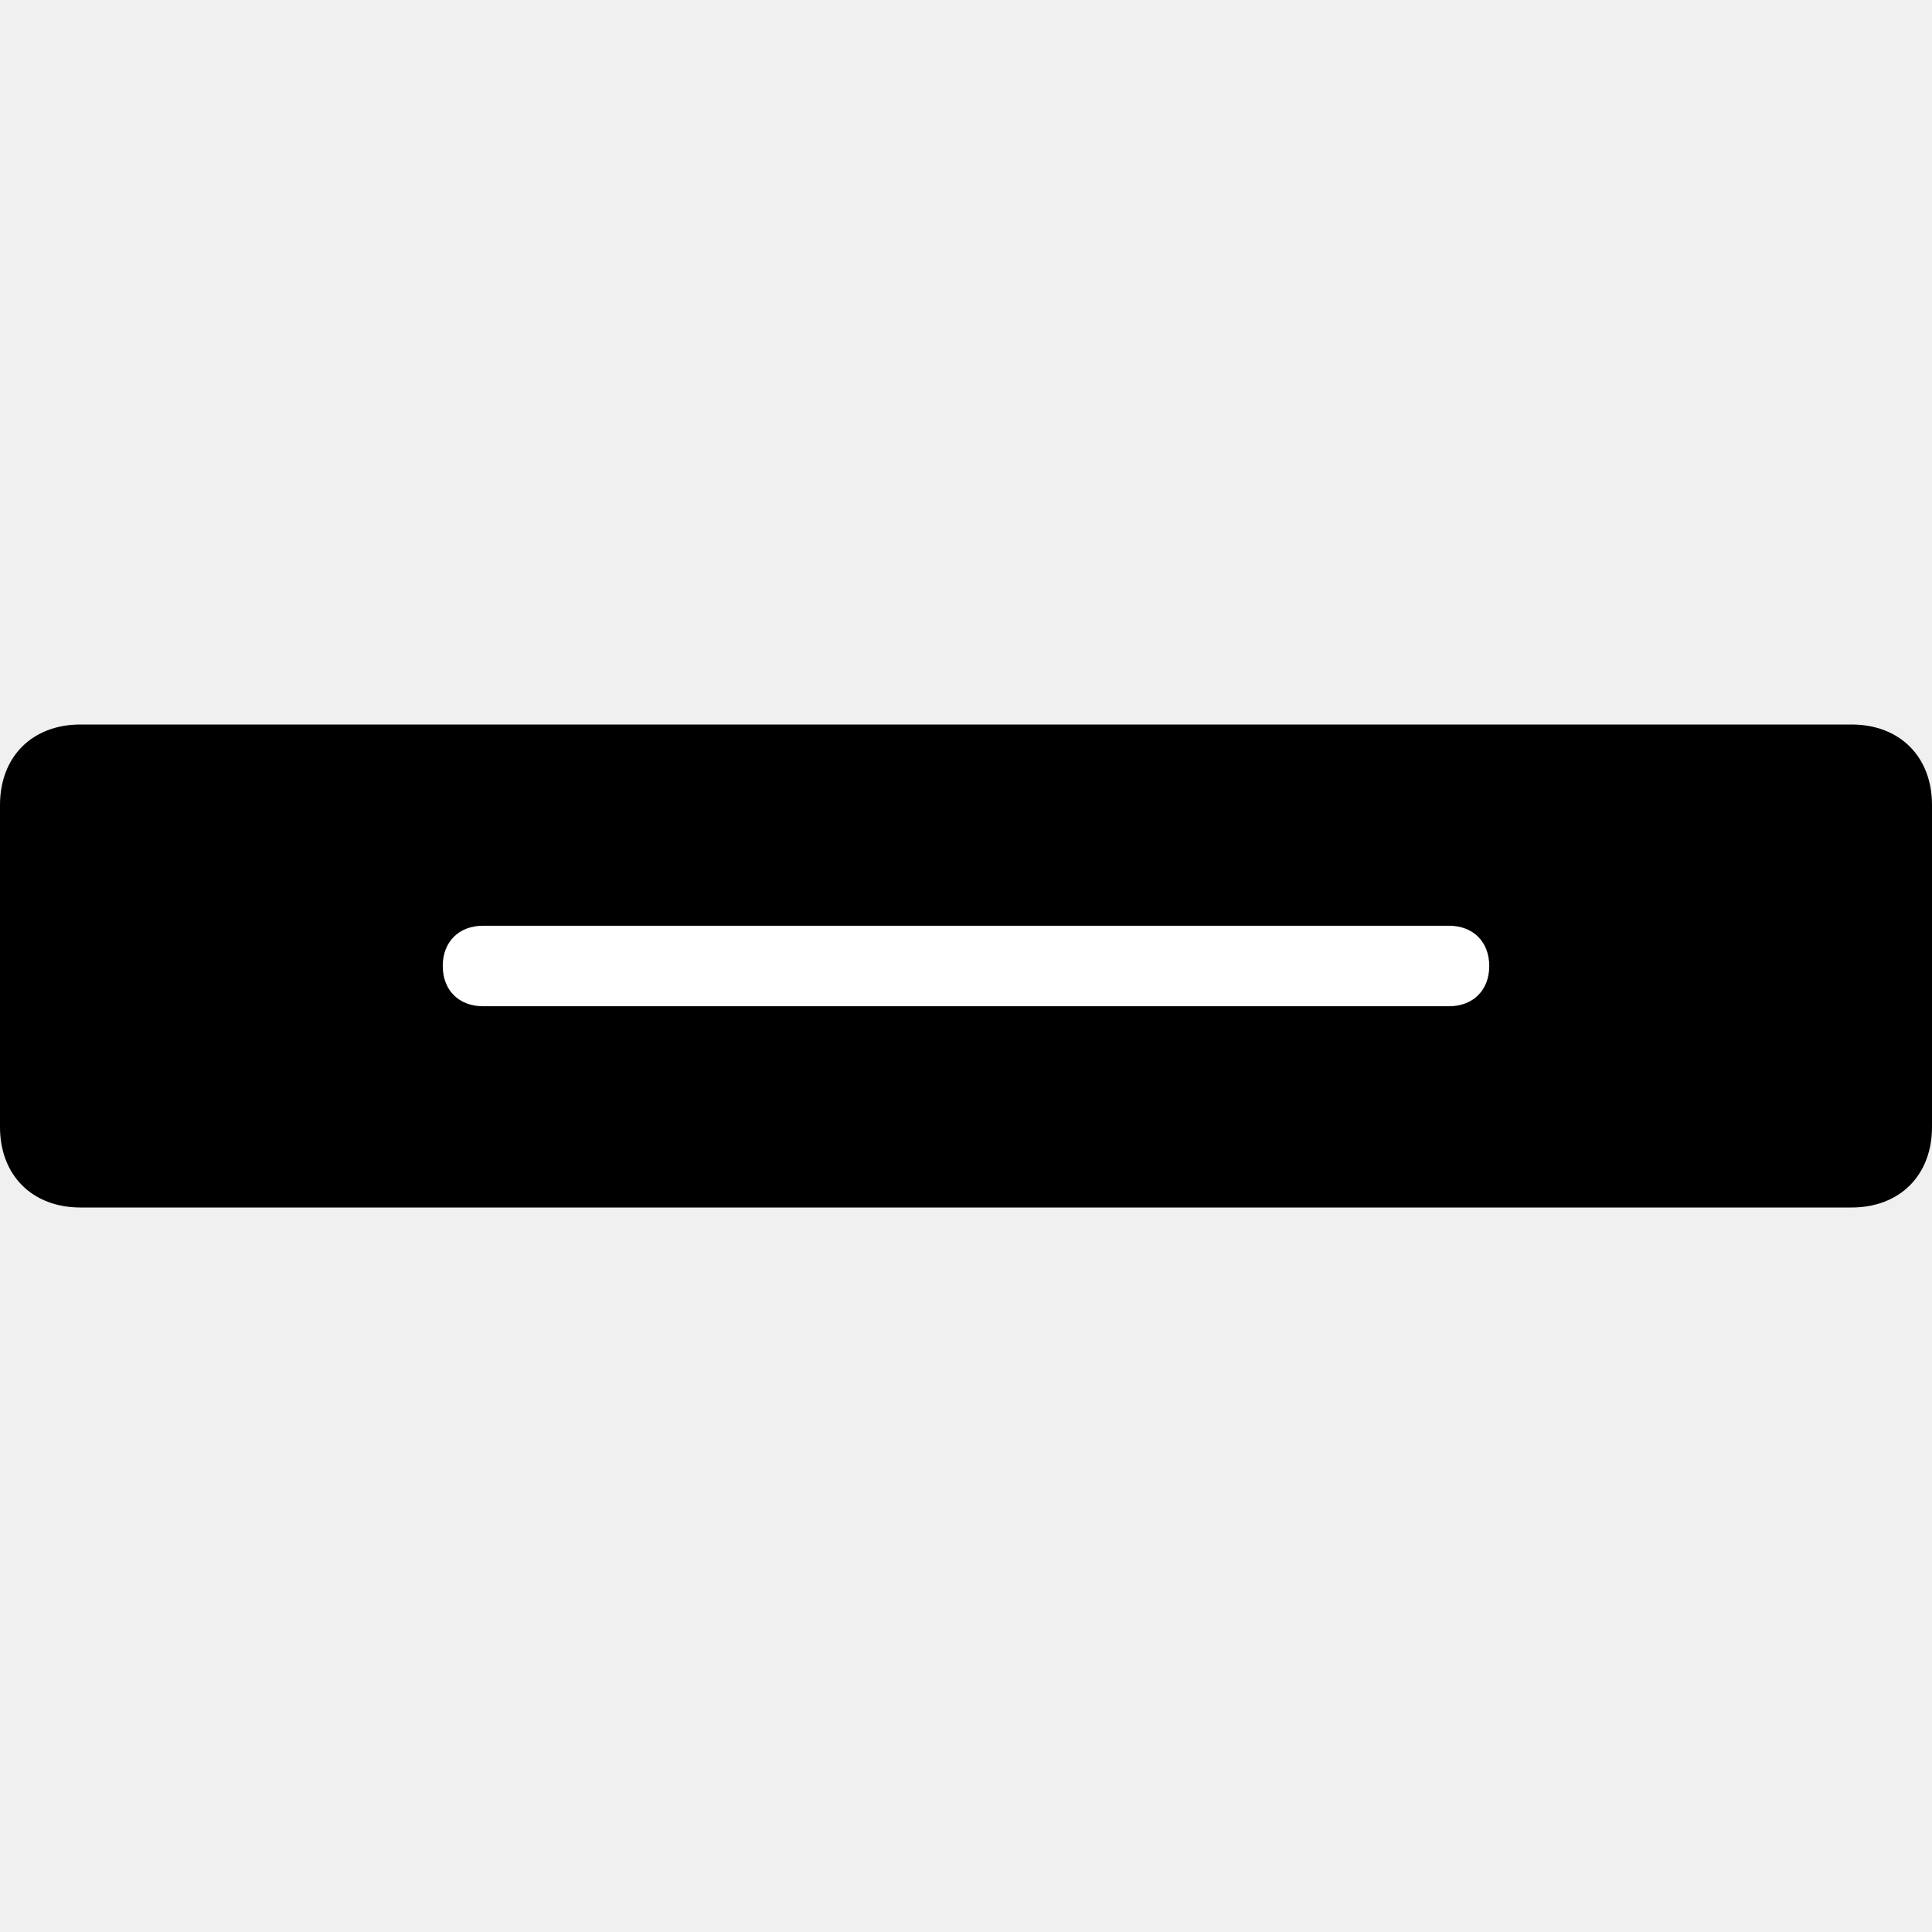
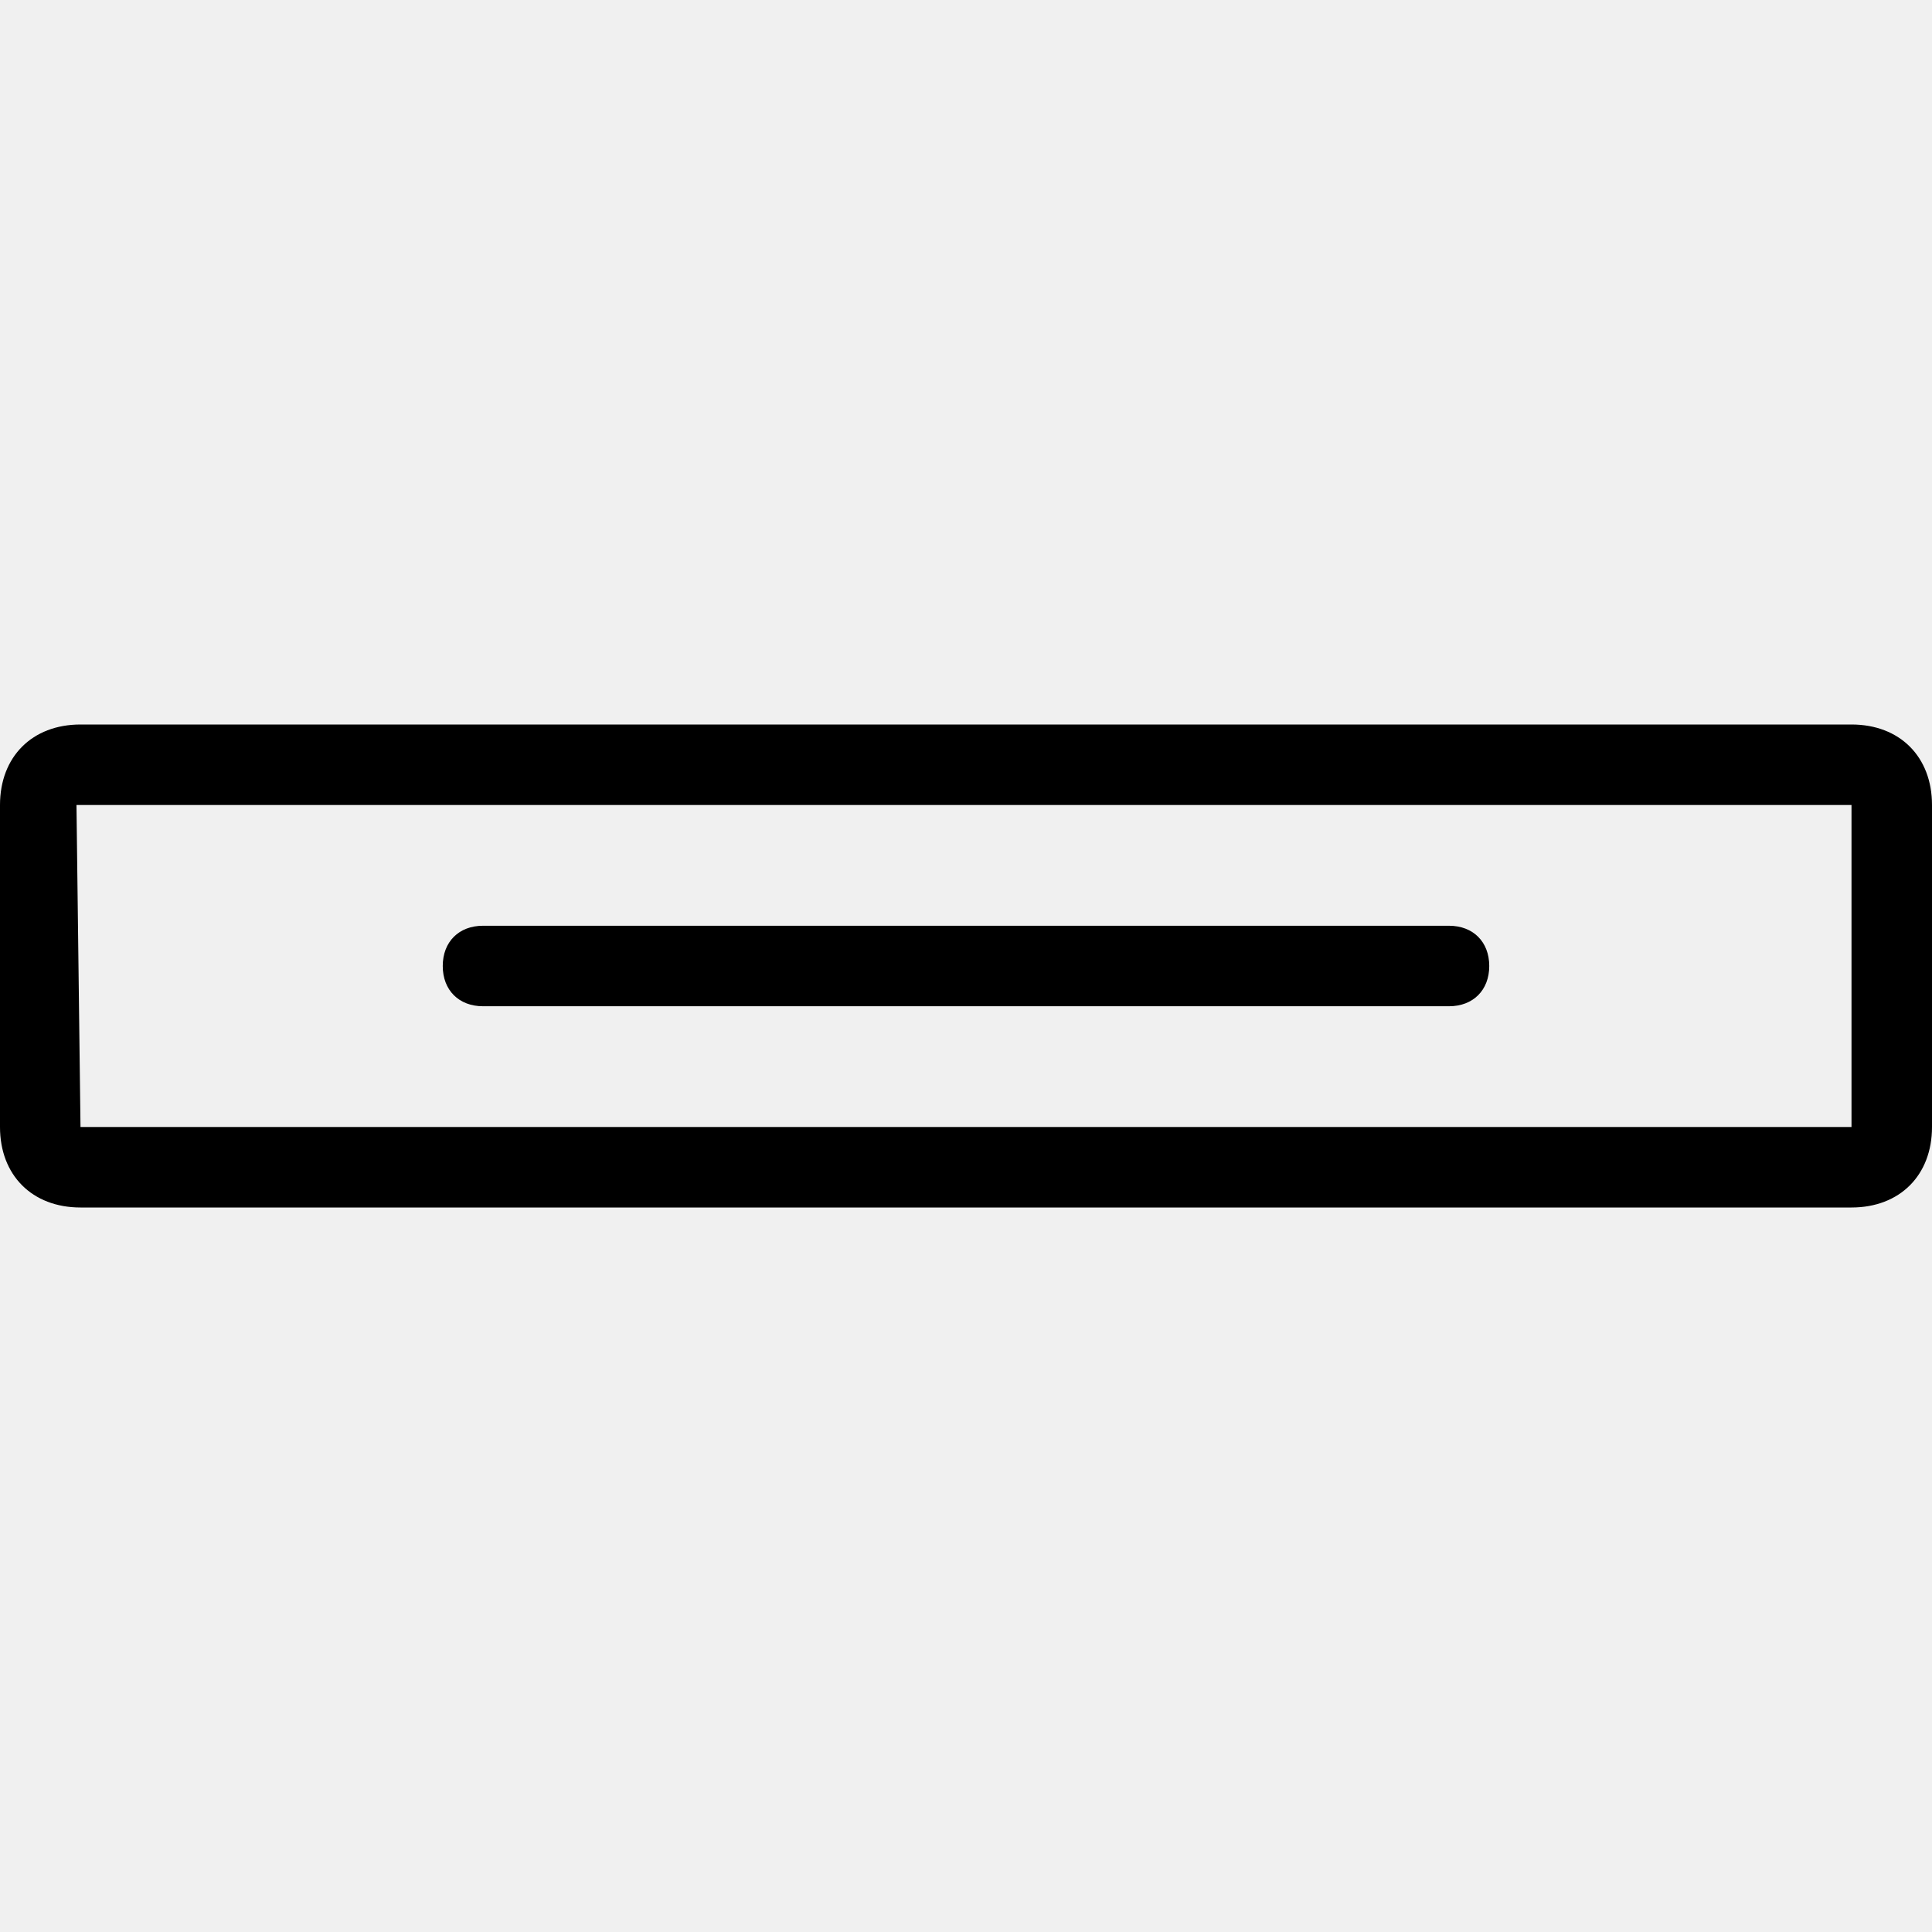
<svg xmlns="http://www.w3.org/2000/svg" width="48" height="48" viewBox="0 0 48 48" fill="none">
-   <path d="M46 18H2C0.8 18 0 18.8 0 20V28C0 29.2 0.8 30 2 30H46C47.2 30 48 29.2 48 28V20C48 18.8 47.2 18 46 18Z" fill="black" />
-   <path d="M12 25H36C36.6 25 37 24.6 37 24C37 23.4 36.6 23 36 23H12C11.4 23 11 23.4 11 24C11 24.6 11.4 25 12 25Z" fill="white" />
+   <path d="M46 18H2C0.8 18 0 18.8 0 20V28C0 29.2 0.8 30 2 30H46C47.2 30 48 29.2 48 28V20C48 18.8 47.2 18 46 18ZM46 28H2L1.9 20C1.9 20 1.9 20 2 20H46V28Z" fill="black" />
+   <path d="M12 25H36C36.6 25 37 24.6 37 24C37 23.4 36.6 23 36 23H12C11.4 23 11 23.4 11 24C11 24.6 11.4 25 12 25Z" fill="black" />
</svg>
